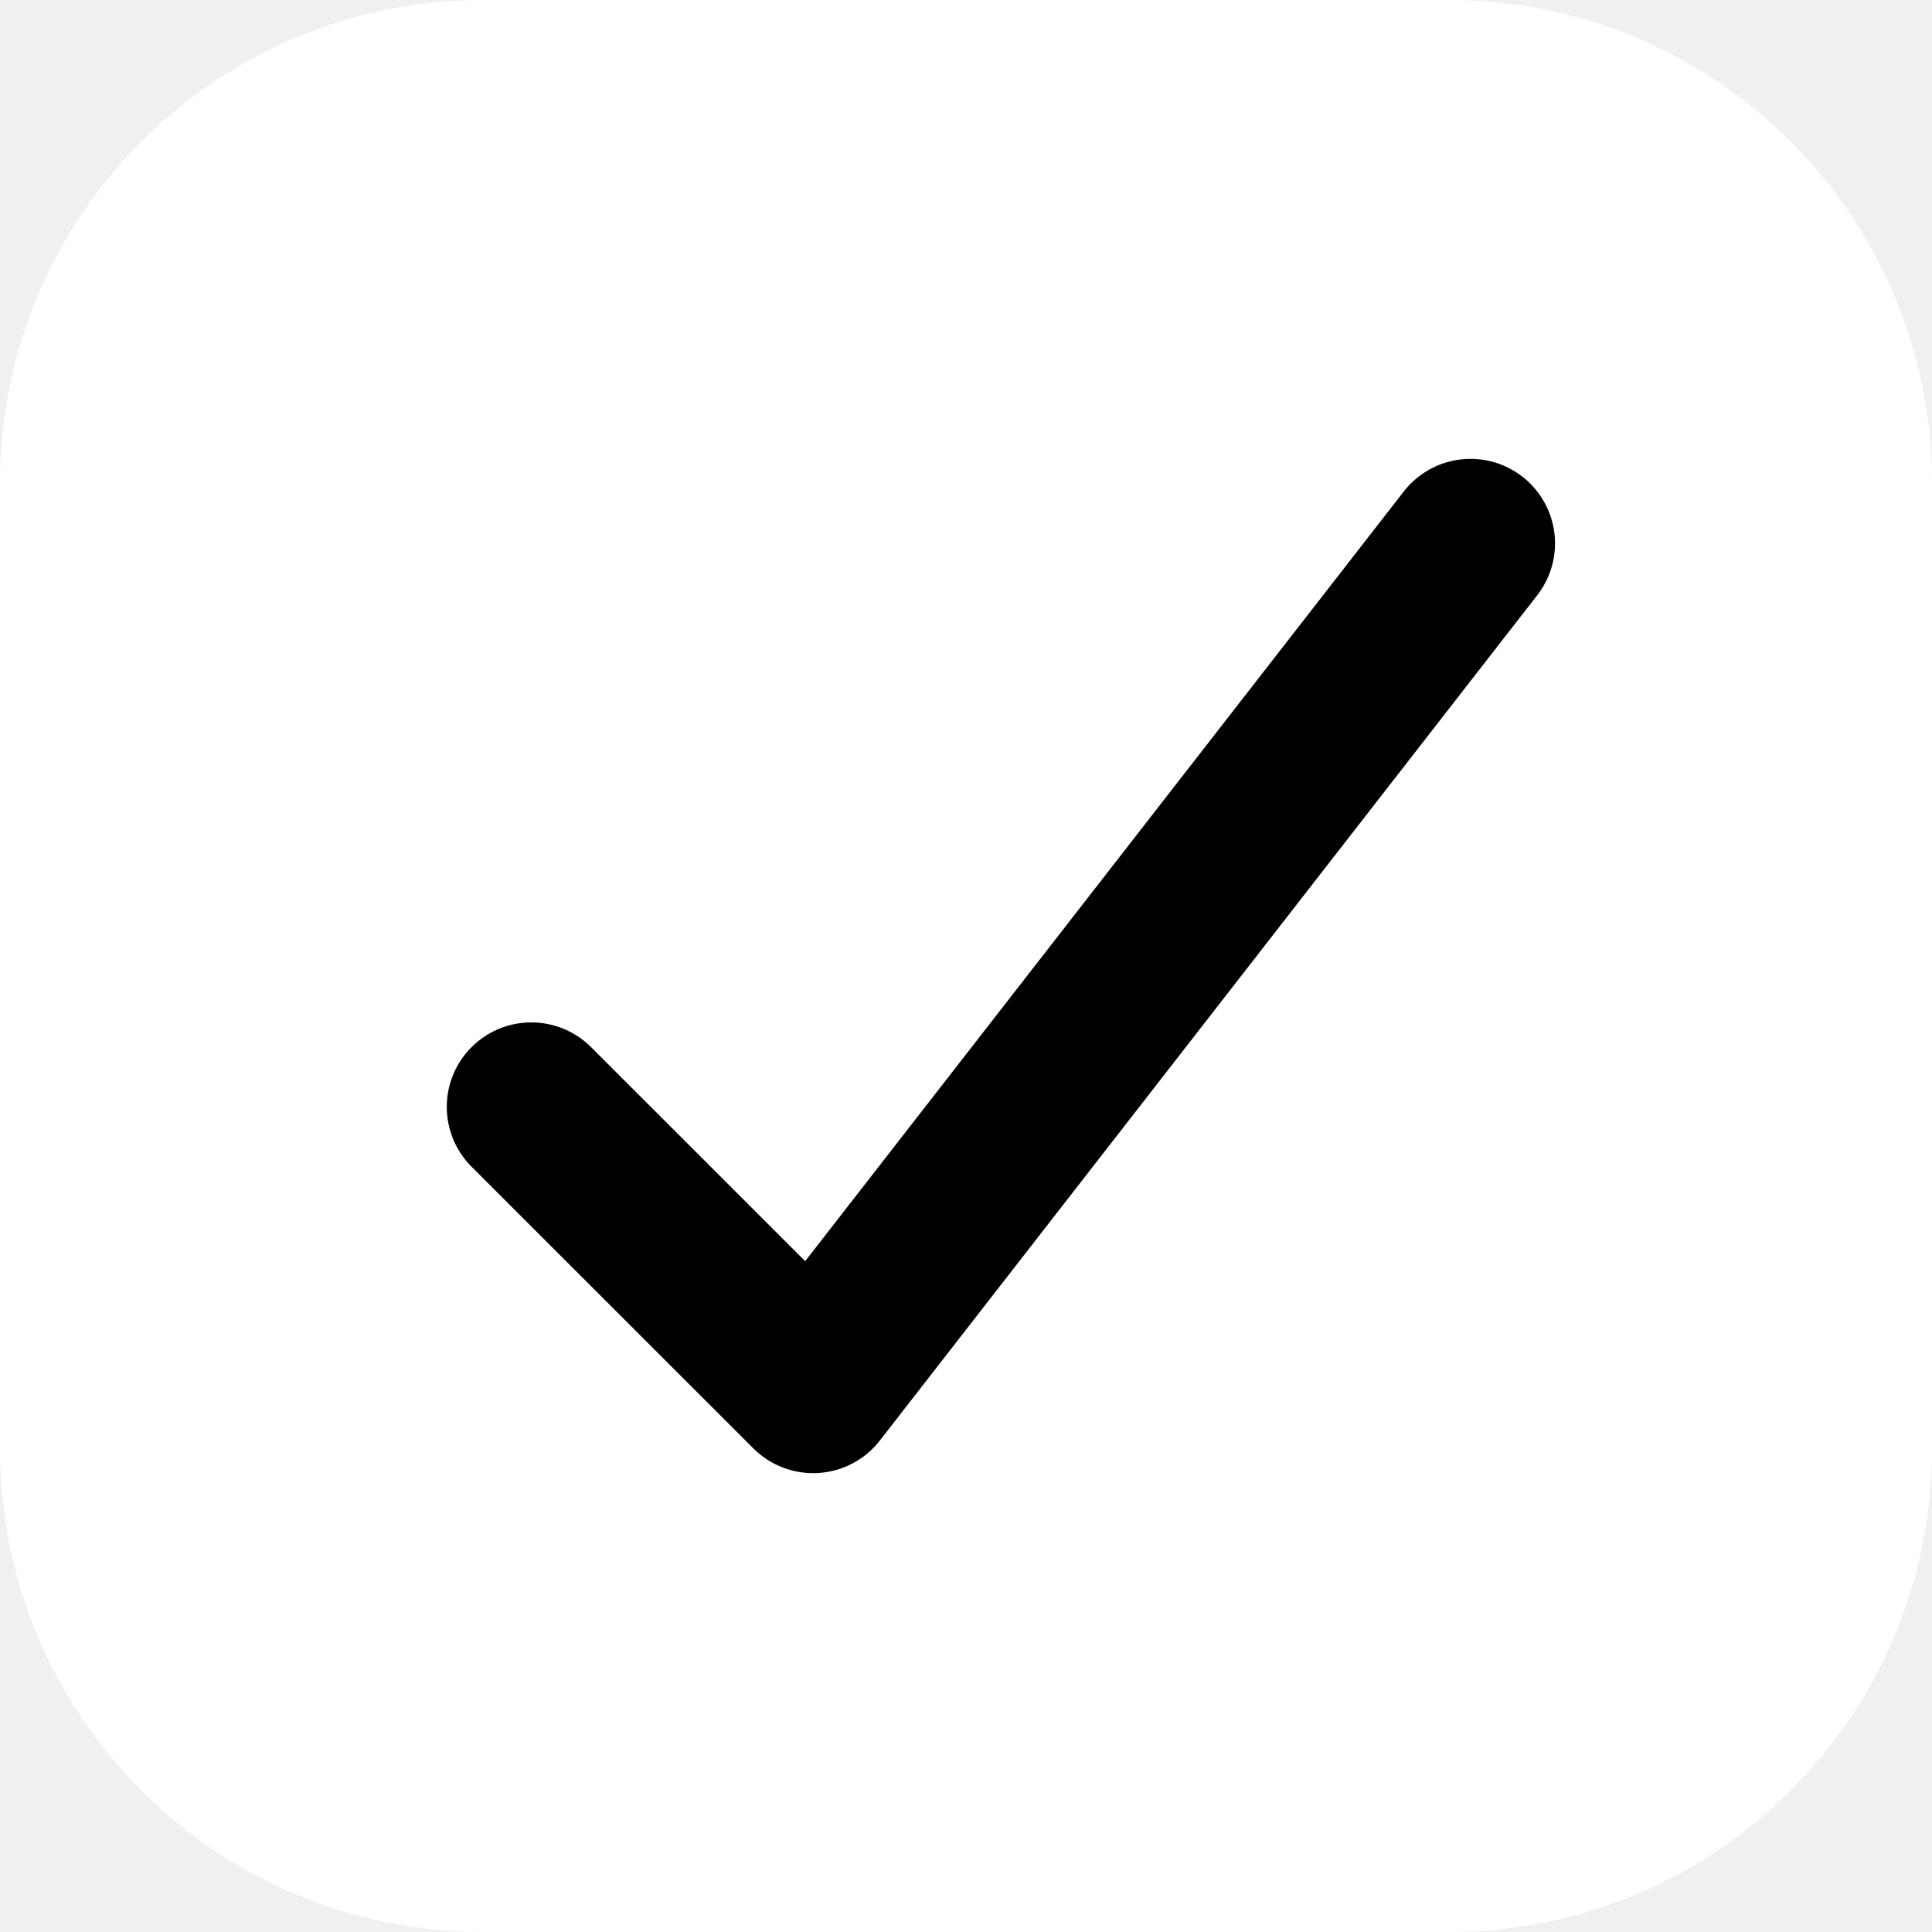
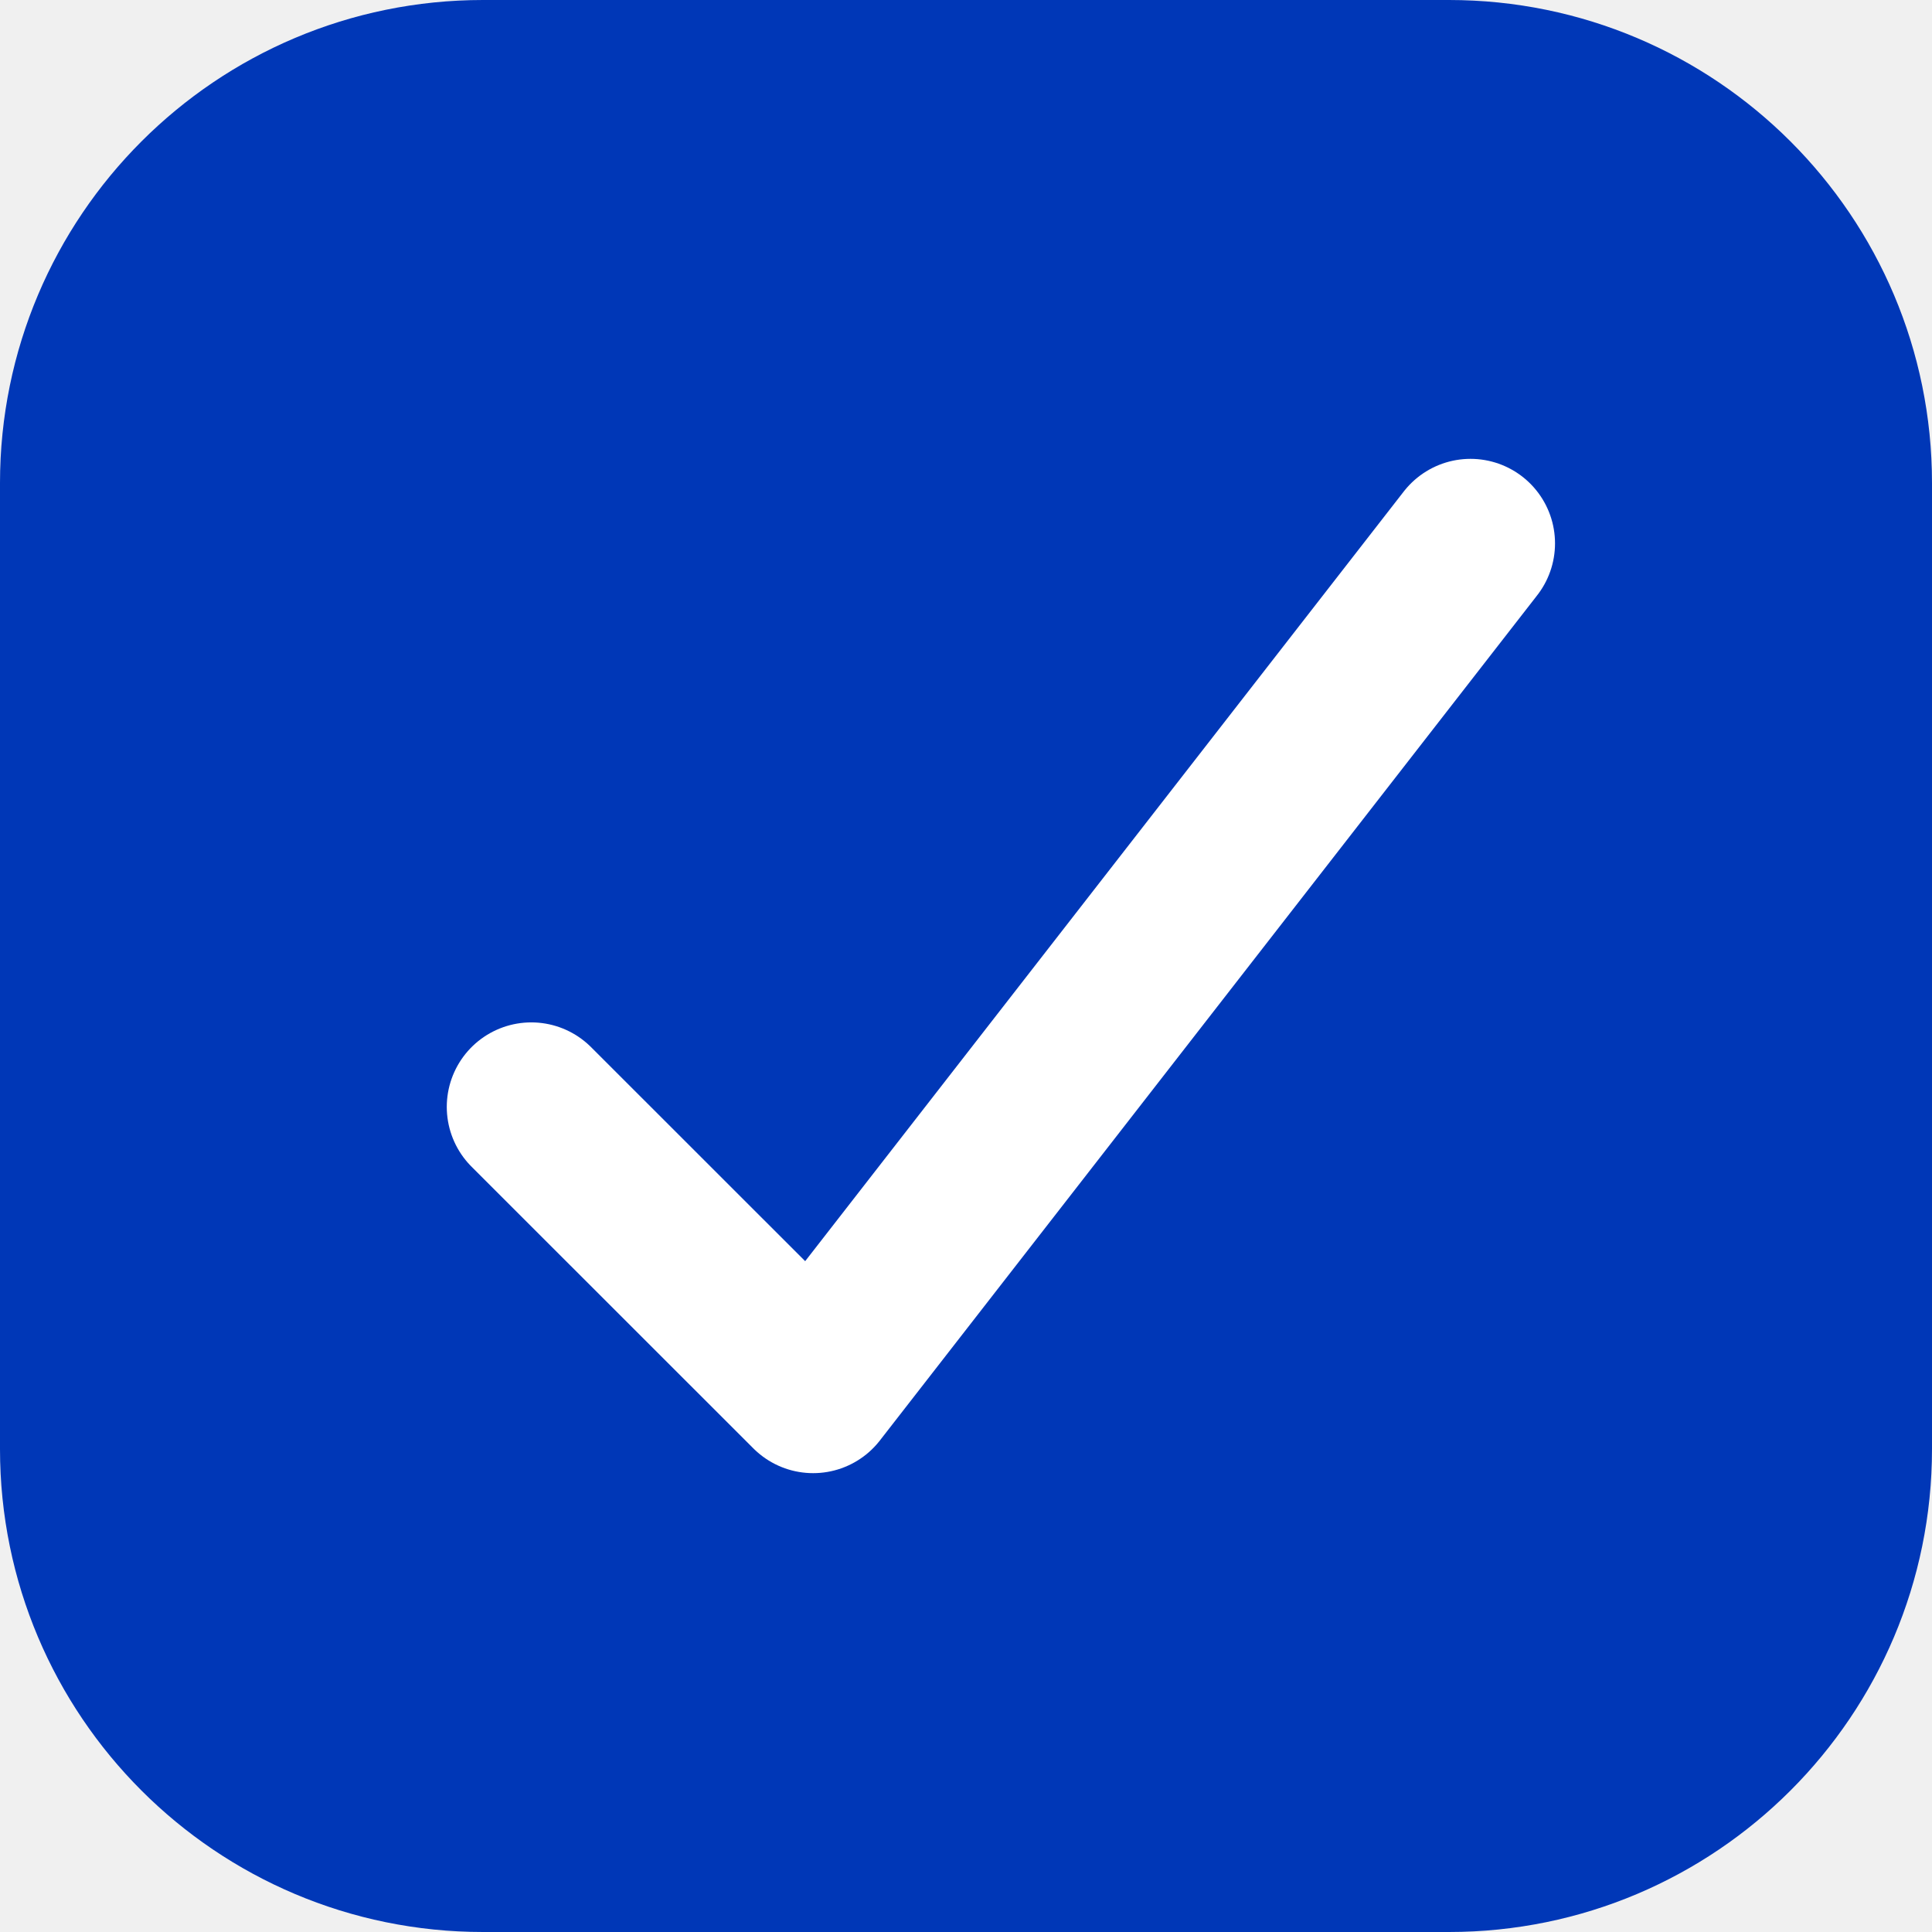
<svg xmlns="http://www.w3.org/2000/svg" width="16" height="16" viewBox="0 0 16 16" fill="none">
  <g clip-path="url(#clip0_23_17)">
-     <path d="M12 0.7H4C2.177 0.7 0.7 2.177 0.7 4V12C0.7 13.822 2.177 15.3 4 15.3H12C13.822 15.3 15.3 13.822 15.3 12V4C15.3 2.177 13.822 0.7 12 0.7Z" fill="white" stroke="white" stroke-width="1.4" />
-     <path d="M4.4 9.167L6.734 11.5L12.178 4.5" stroke="black" stroke-width="1.4" stroke-linecap="round" stroke-linejoin="round" />
+     <path d="M12 0.7H4C2.177 0.7 0.7 2.177 0.7 4V12C0.7 13.822 2.177 15.3 4 15.3H12C13.822 15.3 15.3 13.822 15.3 12V4C15.3 2.177 13.822 0.7 12 0.7Z" fill="#0037B7" stroke="#0037B7" stroke-width="1.4" />
+     <path d="M4.4 9.167L6.734 11.5L12.178 4.5" stroke="white" stroke-width="1.4" stroke-linecap="round" stroke-linejoin="round" />
  </g>
  <defs>
    <clipPath id="clip0_23_17">
      <rect width="16" height="16" fill="white" />
    </clipPath>
  </defs>
</svg>
